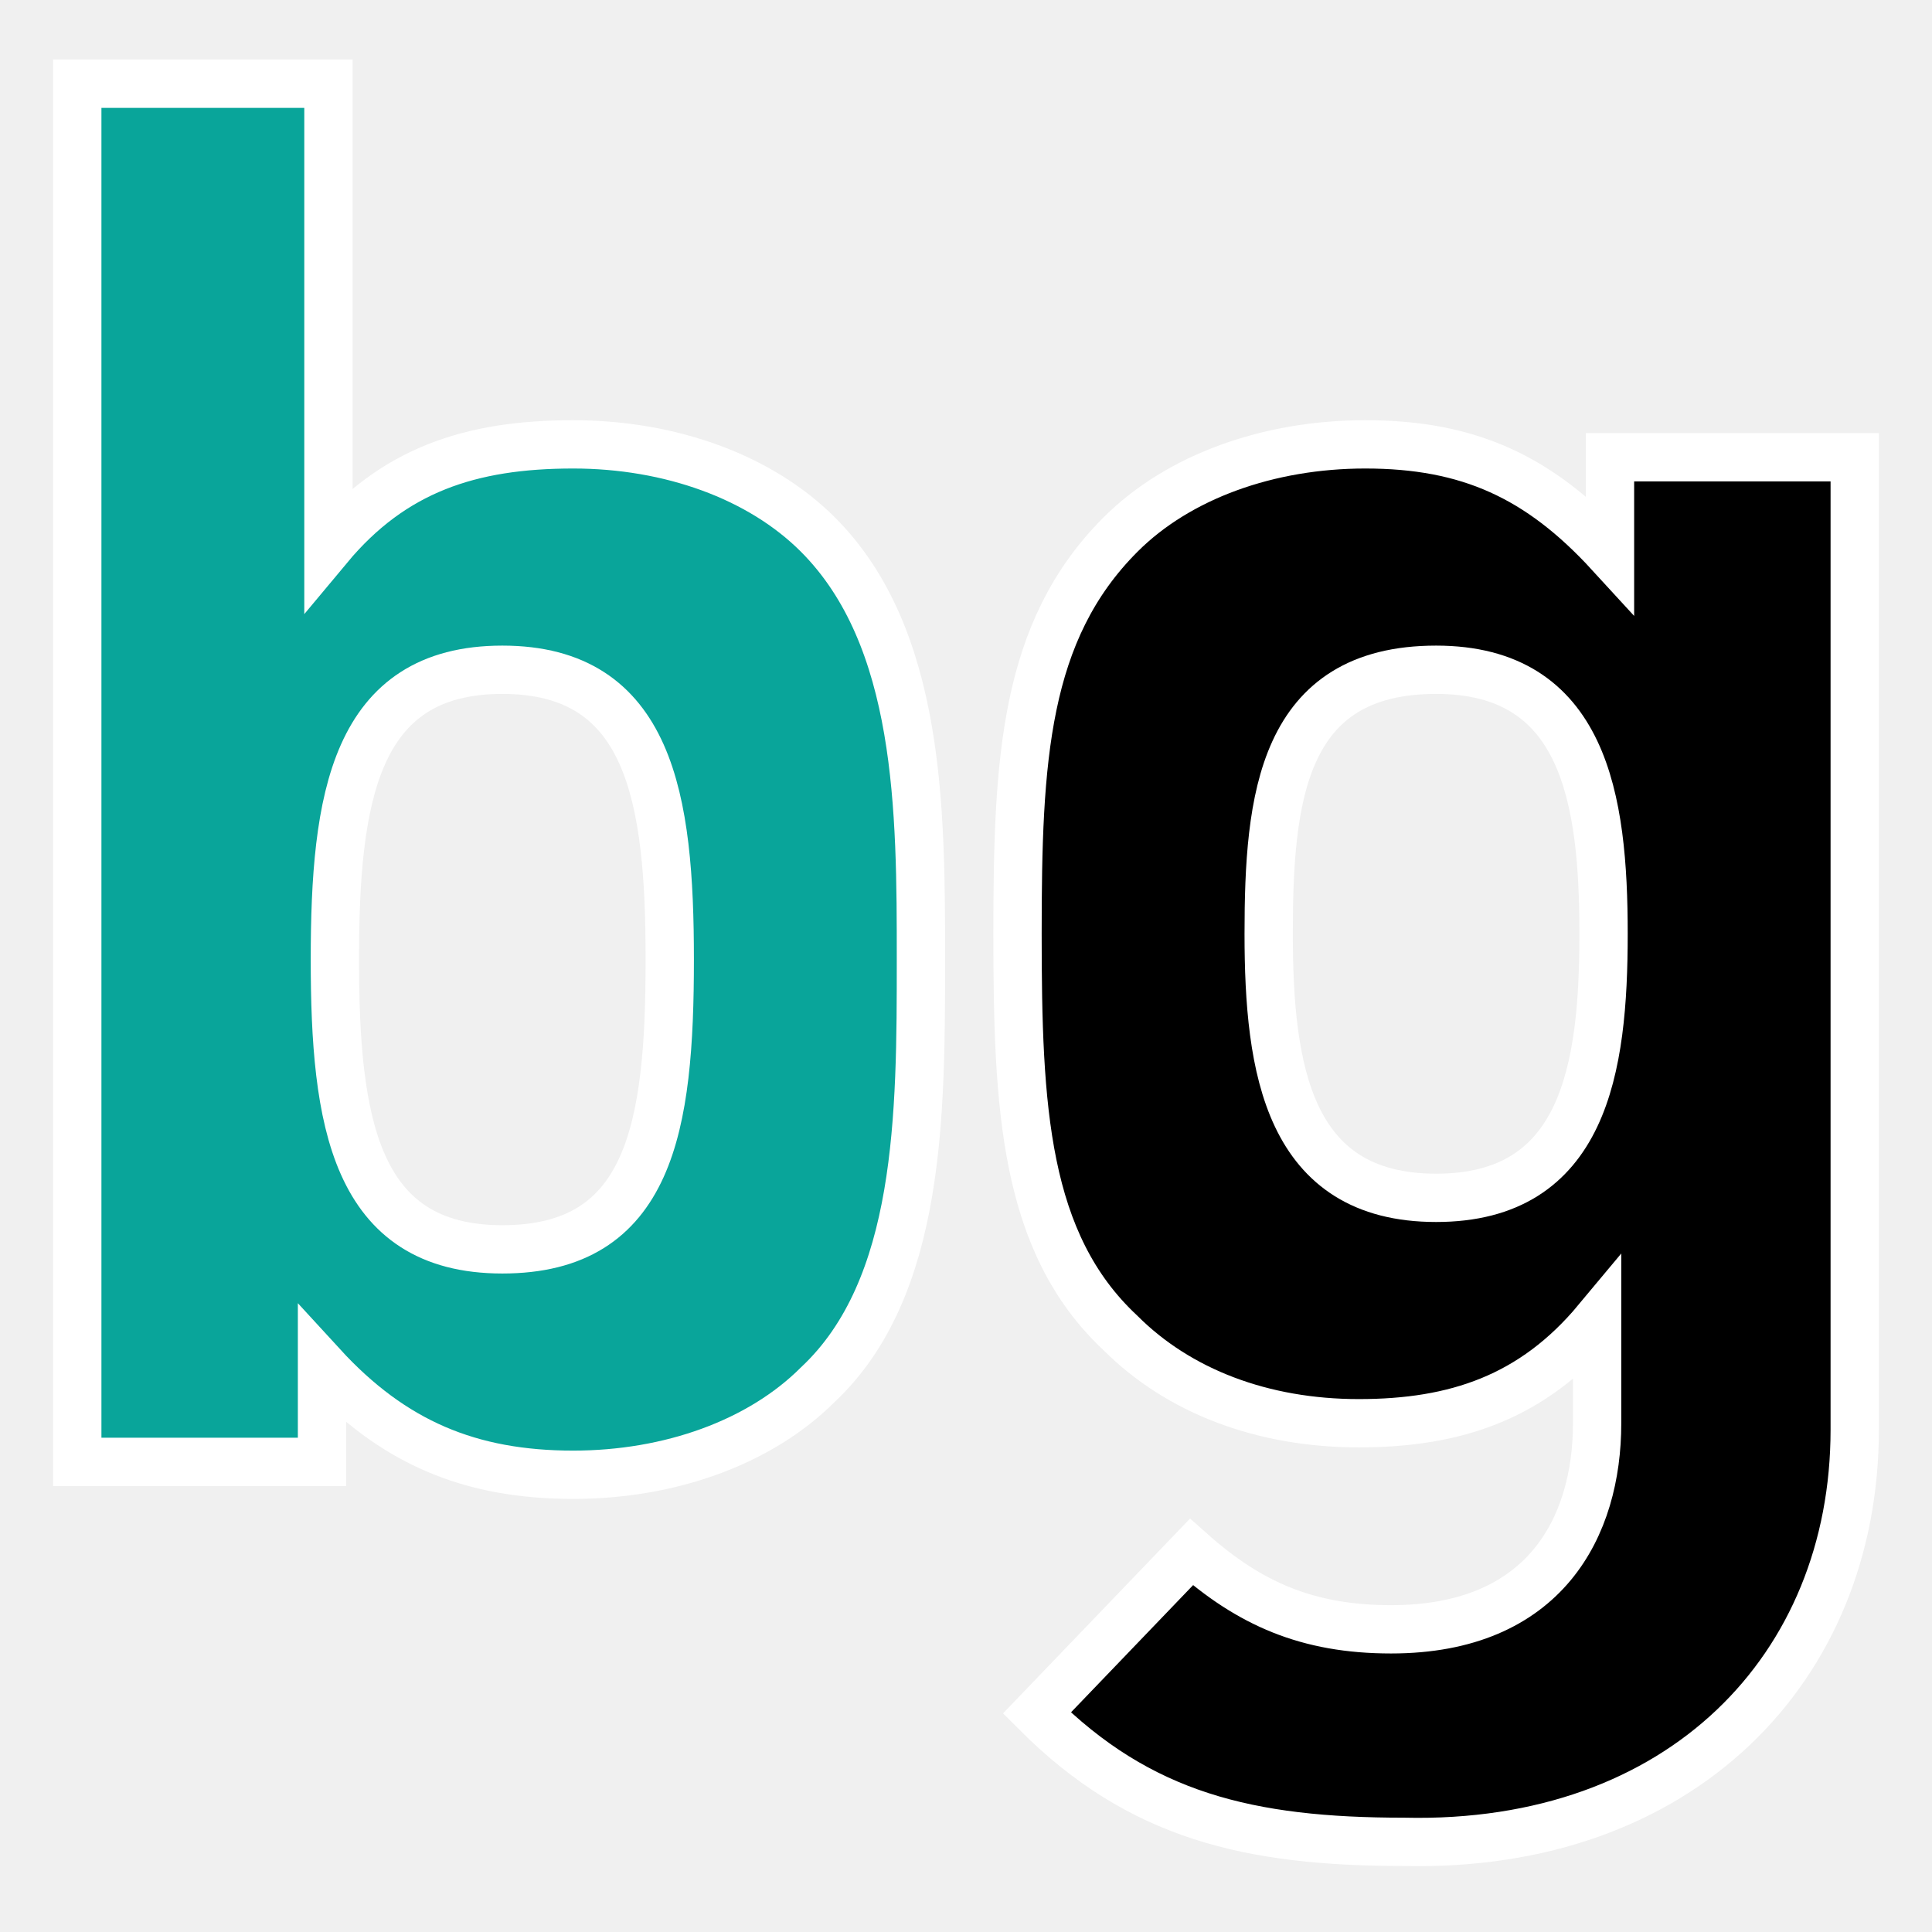
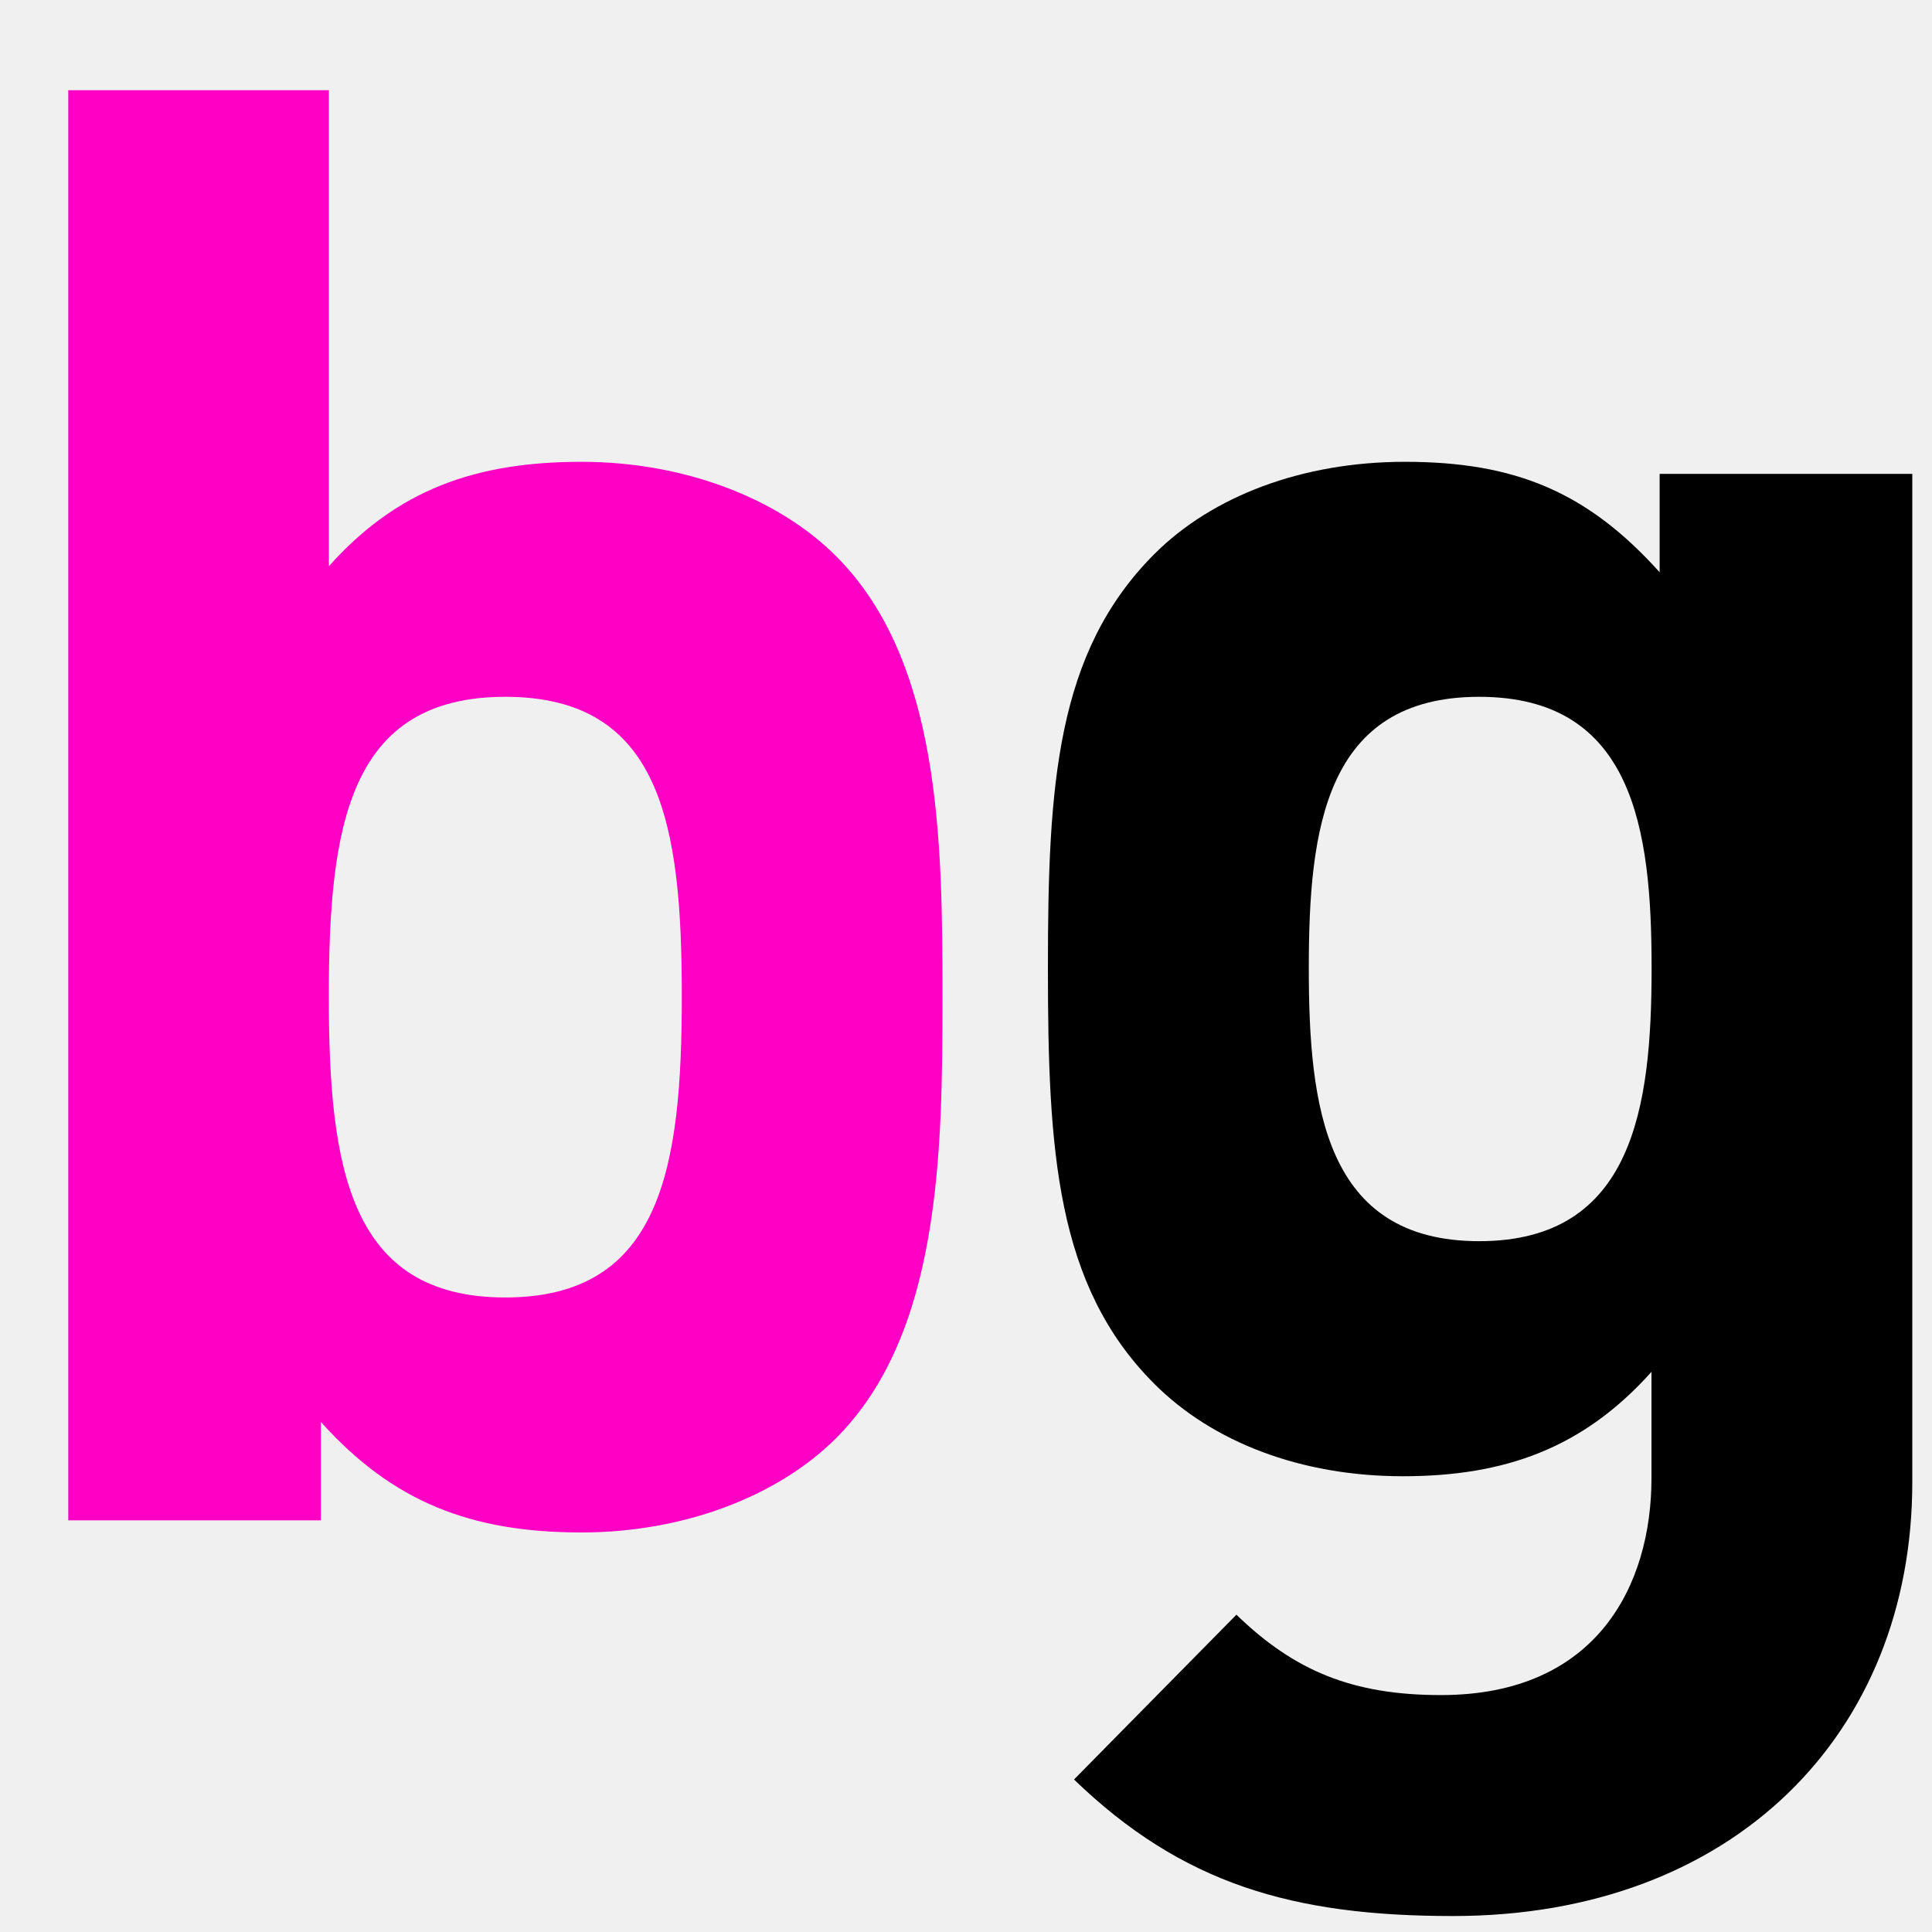
- <svg xmlns="http://www.w3.org/2000/svg" width="40" height="40" xml:space="preserve" viewBox="0 0 30 30">
-   <path fill="#09a59a" stroke="#fff" stroke-miterlimit="10" stroke-width=".75" d="M10.4 14.9c0 2.6-.3 4.5-2.6 4.5-2.3 0-2.6-2-2.6-4.5s.3-4.5 2.6-4.5c2.3 0 2.6 2 2.6 4.5zm3.9 0c0-2.3 0-5-1.6-6.6-.9-.9-2.3-1.4-3.8-1.4-1.6 0-2.8.4-3.8 1.6V1.3H1.2v21.4H5v-1.5c1.1 1.2 2.3 1.7 3.9 1.7 1.5 0 2.9-.5 3.8-1.4 1.6-1.5 1.6-4.2 1.6-6.6z" />
-   <path stroke="#fff" stroke-miterlimit="10" stroke-width=".75" d="M24.9 14.5c0 2.1-.3 4.1-2.6 4.1s-2.6-2-2.6-4.1c0-2.1.2-4.1 2.6-4.1 2.3 0 2.6 2 2.6 4.1zm3.9 7.7V7.1H25v1.5c-1.1-1.2-2.2-1.7-3.8-1.7-1.5 0-2.9.5-3.8 1.4-1.5 1.5-1.6 3.5-1.6 6.2s.1 4.8 1.6 6.2c.9.9 2.2 1.4 3.7 1.4s2.7-.4 3.7-1.6v1.6c0 1.6-.8 3.2-3.2 3.2-1.3 0-2.2-.4-3.1-1.2l-2.4 2.5c1.6 1.6 3.3 2 5.7 2 4.3.1 7-2.7 7-6.4z" />
+ <svg xmlns="http://www.w3.org/2000/svg" version="1.2" viewBox="0 0 30 30" width="64" height="64">
+   <path fill="#ff00c4" d="M10.587,15.468c0,2.65-0.311,4.679-2.741,4.679c-2.428,0-2.74-2.028-2.74-4.679 c0-2.651,0.313-4.648,2.74-4.648C10.276,10.82,10.587,12.816,10.587,15.468z M14.635,15.468c0-2.433-0.031-5.208-1.65-6.83 c-0.904-0.905-2.367-1.467-3.955-1.467c-1.65,0-2.865,0.436-3.923,1.621V1.401H1.06v22.207h3.923v-1.527 c1.121,1.247,2.336,1.715,4.047,1.715c1.588,0,3.051-0.562,3.955-1.466C14.604,20.708,14.635,17.9,14.635,15.468z" />
+   <path d="M25.646,15.03c0,2.153-0.28,4.243-2.677,4.243c-2.397,0-2.646-2.09-2.646-4.243c0-2.151,0.249-4.21,2.646-4.21 C25.365,10.82,25.646,12.879,25.646,15.03z M29.694,23.015V7.358h-3.923v1.528c-1.122-1.247-2.243-1.715-3.956-1.715 c-1.587,0-2.988,0.529-3.892,1.434c-1.525,1.529-1.651,3.587-1.651,6.425c0,2.84,0.125,4.93,1.651,6.457 c0.903,0.904,2.272,1.436,3.861,1.436c1.588,0,2.801-0.438,3.86-1.621v1.651c0,1.652-0.84,3.368-3.269,3.368 c-1.37,0-2.273-0.373-3.176-1.248l-2.522,2.559c1.681,1.621,3.394,2.12,5.884,2.12C26.922,29.753,29.694,26.914,29.694,23.015z" />
</svg>
